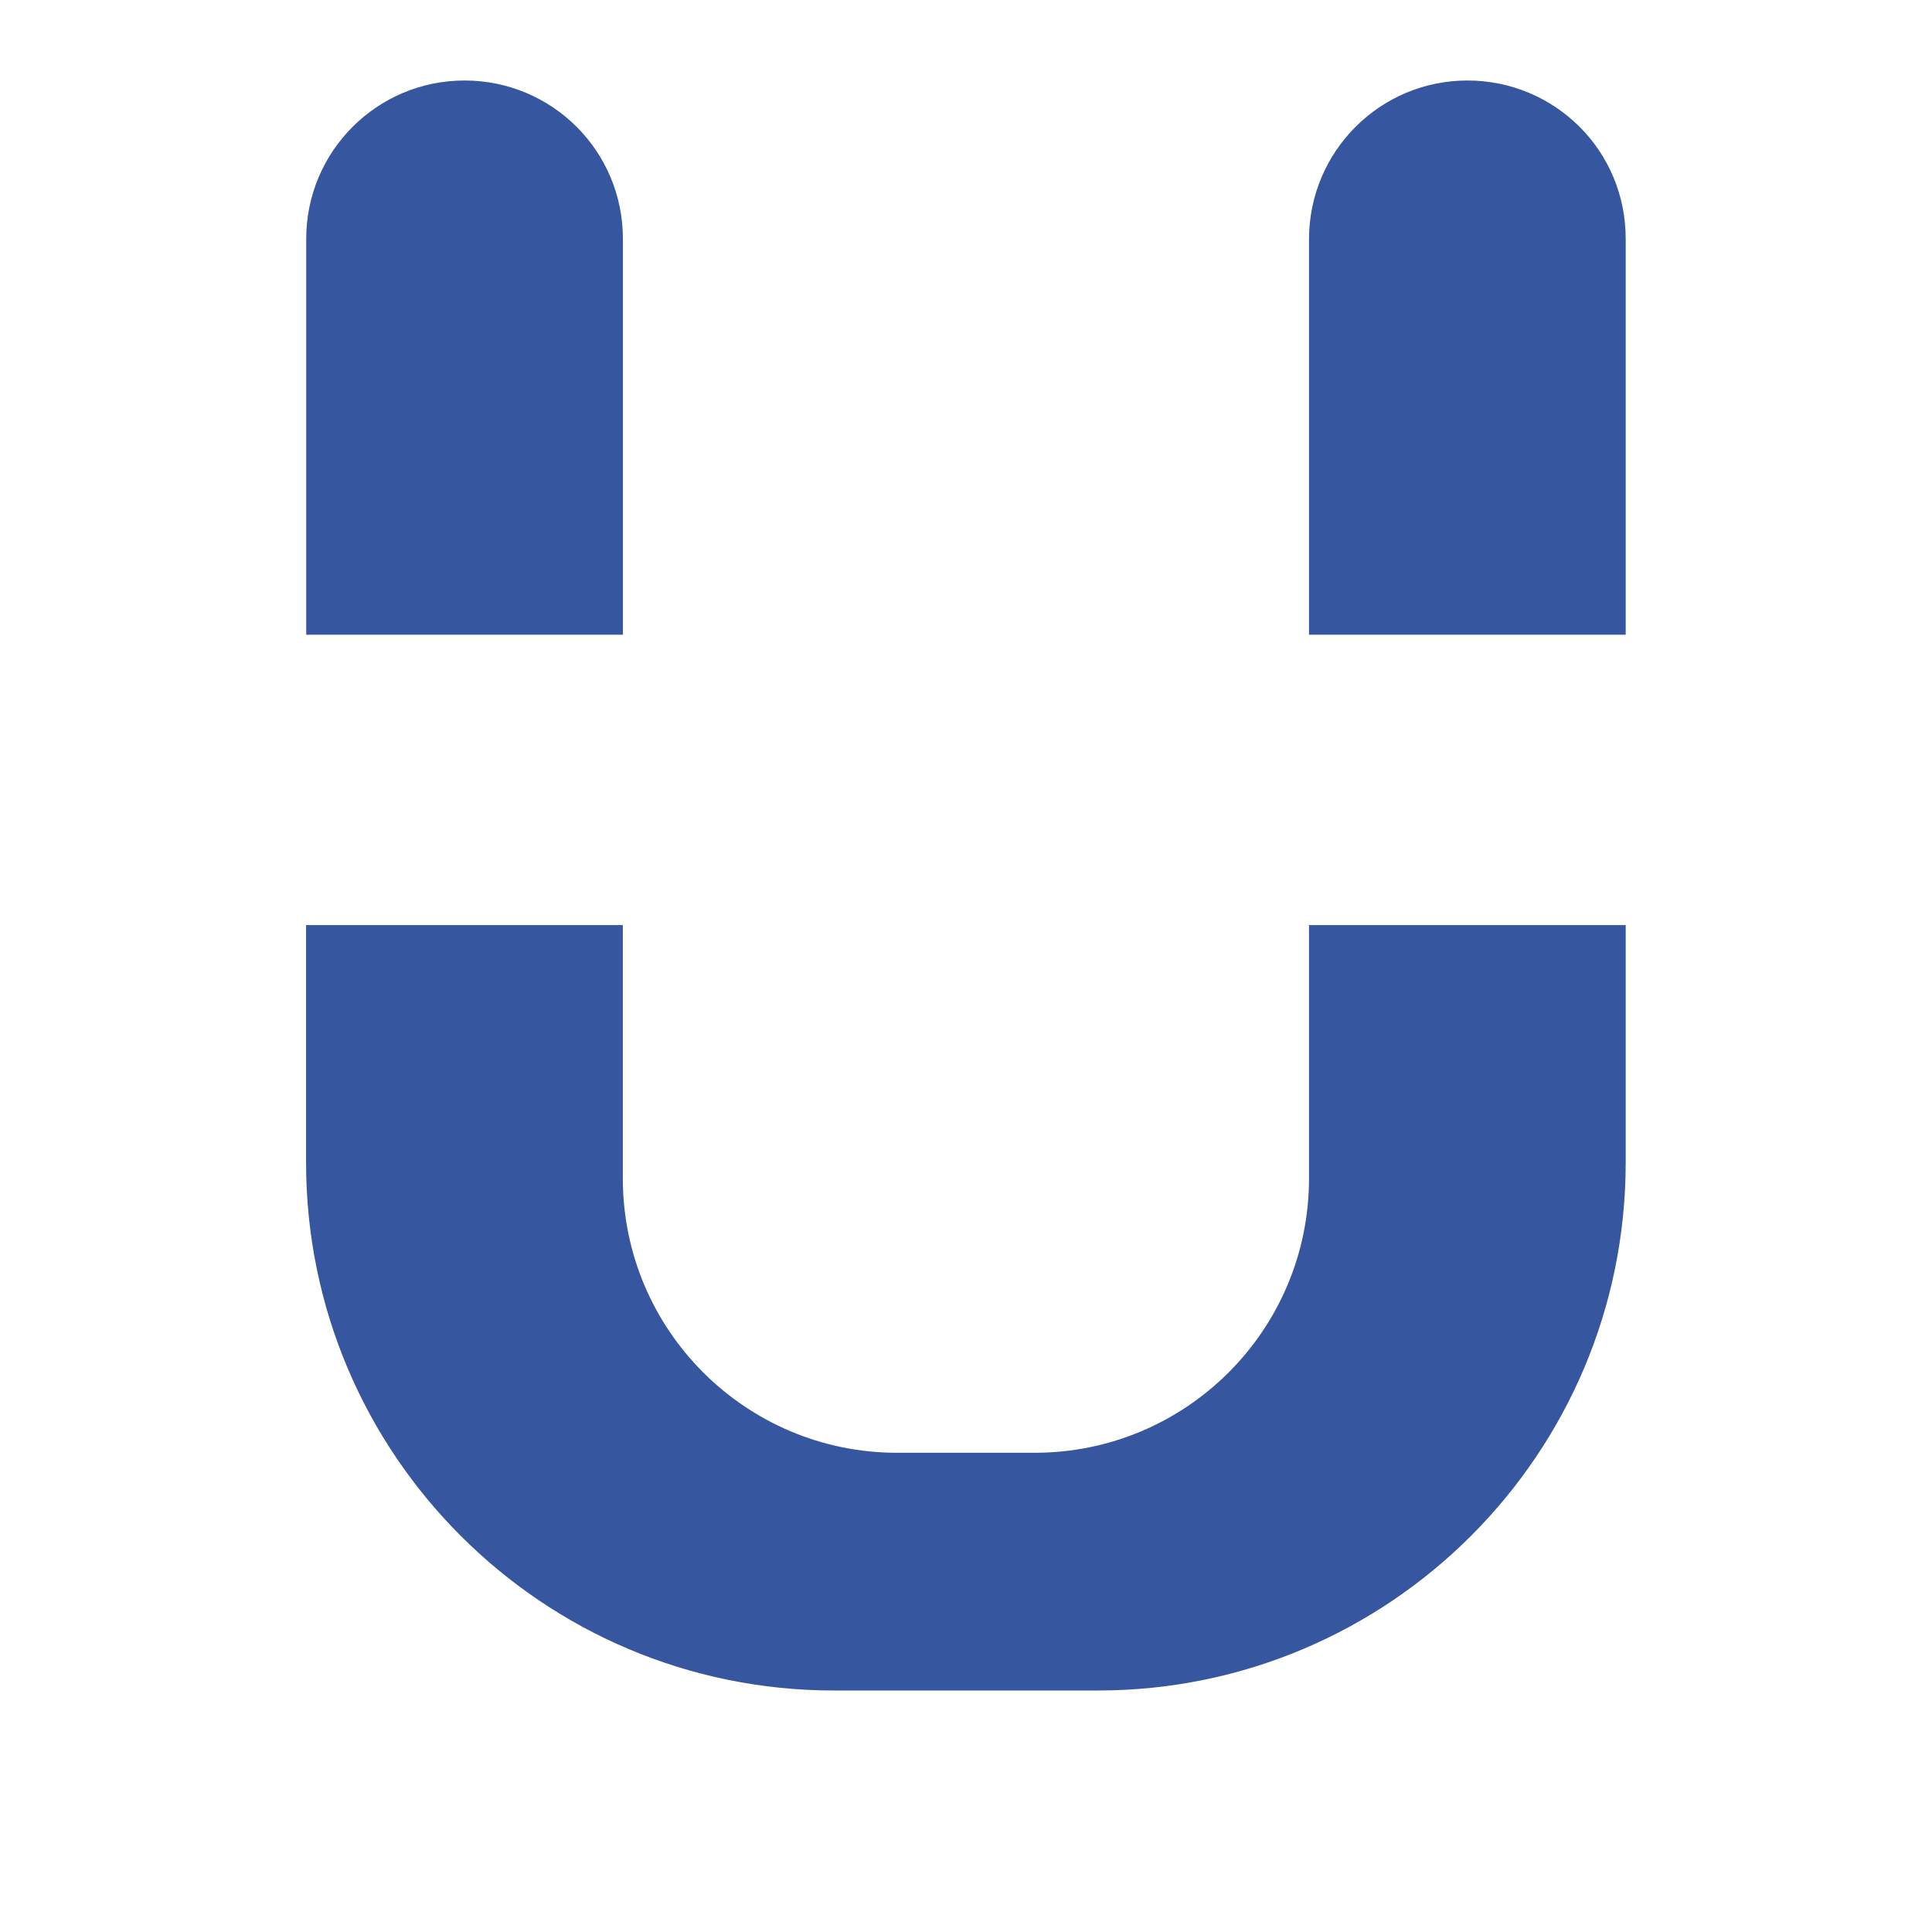
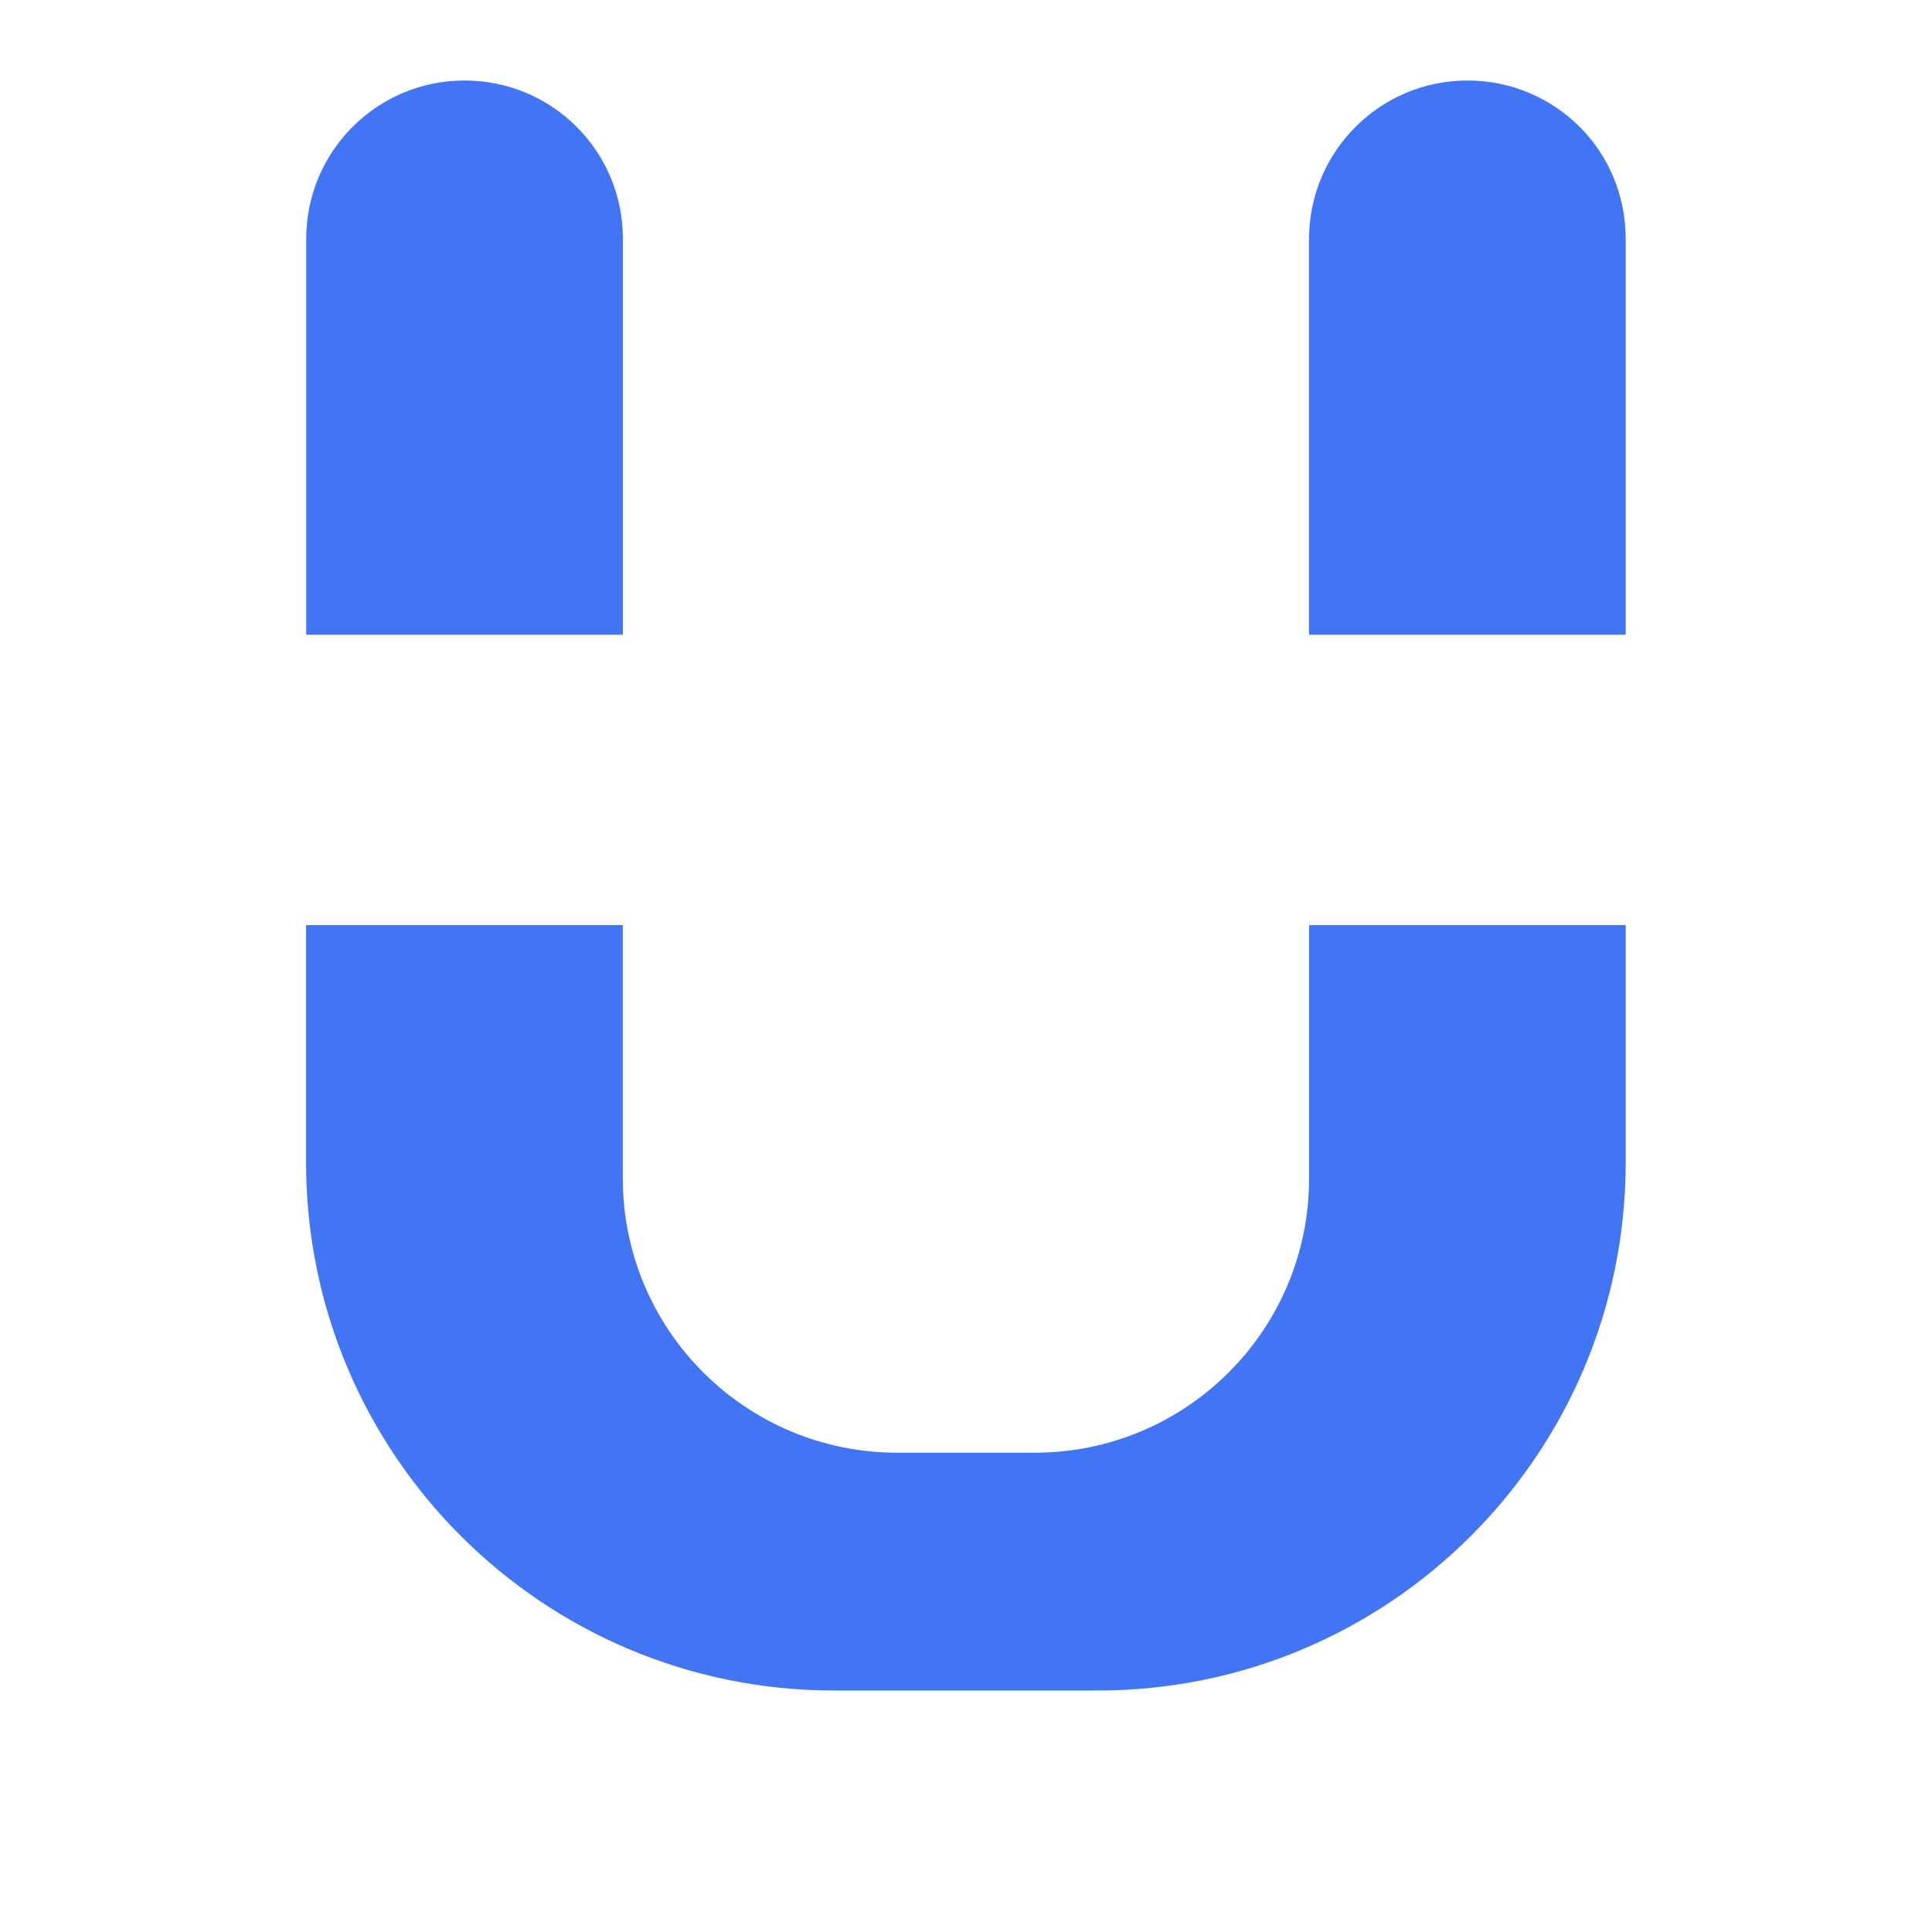
<svg xmlns="http://www.w3.org/2000/svg" version="1.1" id="Layer_1" x="0px" y="0px" width="24px" height="24px" viewBox="0 0 24 24" enable-background="new 0 0 24 24" xml:space="preserve">
  <g>
    <g id="XMLID_1_">
      <g>
-         <path fill="#3756A0" d="M20.195,2.967v4.918h-3.934V2.967C16.264,1.88,17.143,1,18.229,1c0.545,0,1.037,0.22,1.393,0.575     C19.979,1.931,20.195,2.423,20.195,2.967z" />
-         <path fill="#3756A0" d="M7.738,2.967v4.918H3.804V2.967C3.804,1.88,4.684,1,5.771,1c0.545,0,1.036,0.22,1.392,0.575     C7.519,1.931,7.738,2.423,7.738,2.967z" />
+         <path fill="#4275F4" d="M20.195,2.967v4.918h-3.934V2.967C16.264,1.88,17.143,1,18.229,1c0.545,0,1.037,0.22,1.394,0.575     C19.979,1.931,20.195,2.423,20.195,2.967z" />
+         <path fill="#4275F4" d="M7.738,2.967v4.918H3.804V2.967C3.804,1.88,4.684,1,5.771,1c0.545,0,1.036,0.22,1.392,0.575     C7.519,1.931,7.738,2.423,7.738,2.967z" />
      </g>
    </g>
    <g id="XMLID_2_">
      <g>
-         <path fill="#3756A0" d="M20.195,11.492v2.949c0,3.621-2.936,6.559-6.557,6.559h-3.278c-3.622,0-6.558-2.938-6.558-6.559v-2.949     h3.935v3.146c0,1.883,1.526,3.409,3.409,3.409h1.705c1.885,0,3.41-1.526,3.41-3.409v-3.146H20.195z" />
+         <path fill="#4275F4" d="M20.195,11.492v2.949c0,3.621-2.937,6.559-6.557,6.559H10.36c-3.622,0-6.558-2.938-6.558-6.559v-2.949     h3.935v3.146c0,1.883,1.526,3.408,3.409,3.408h1.706c1.885,0,3.41-1.525,3.41-3.408v-3.146H20.195z" />
      </g>
    </g>
  </g>
</svg>
